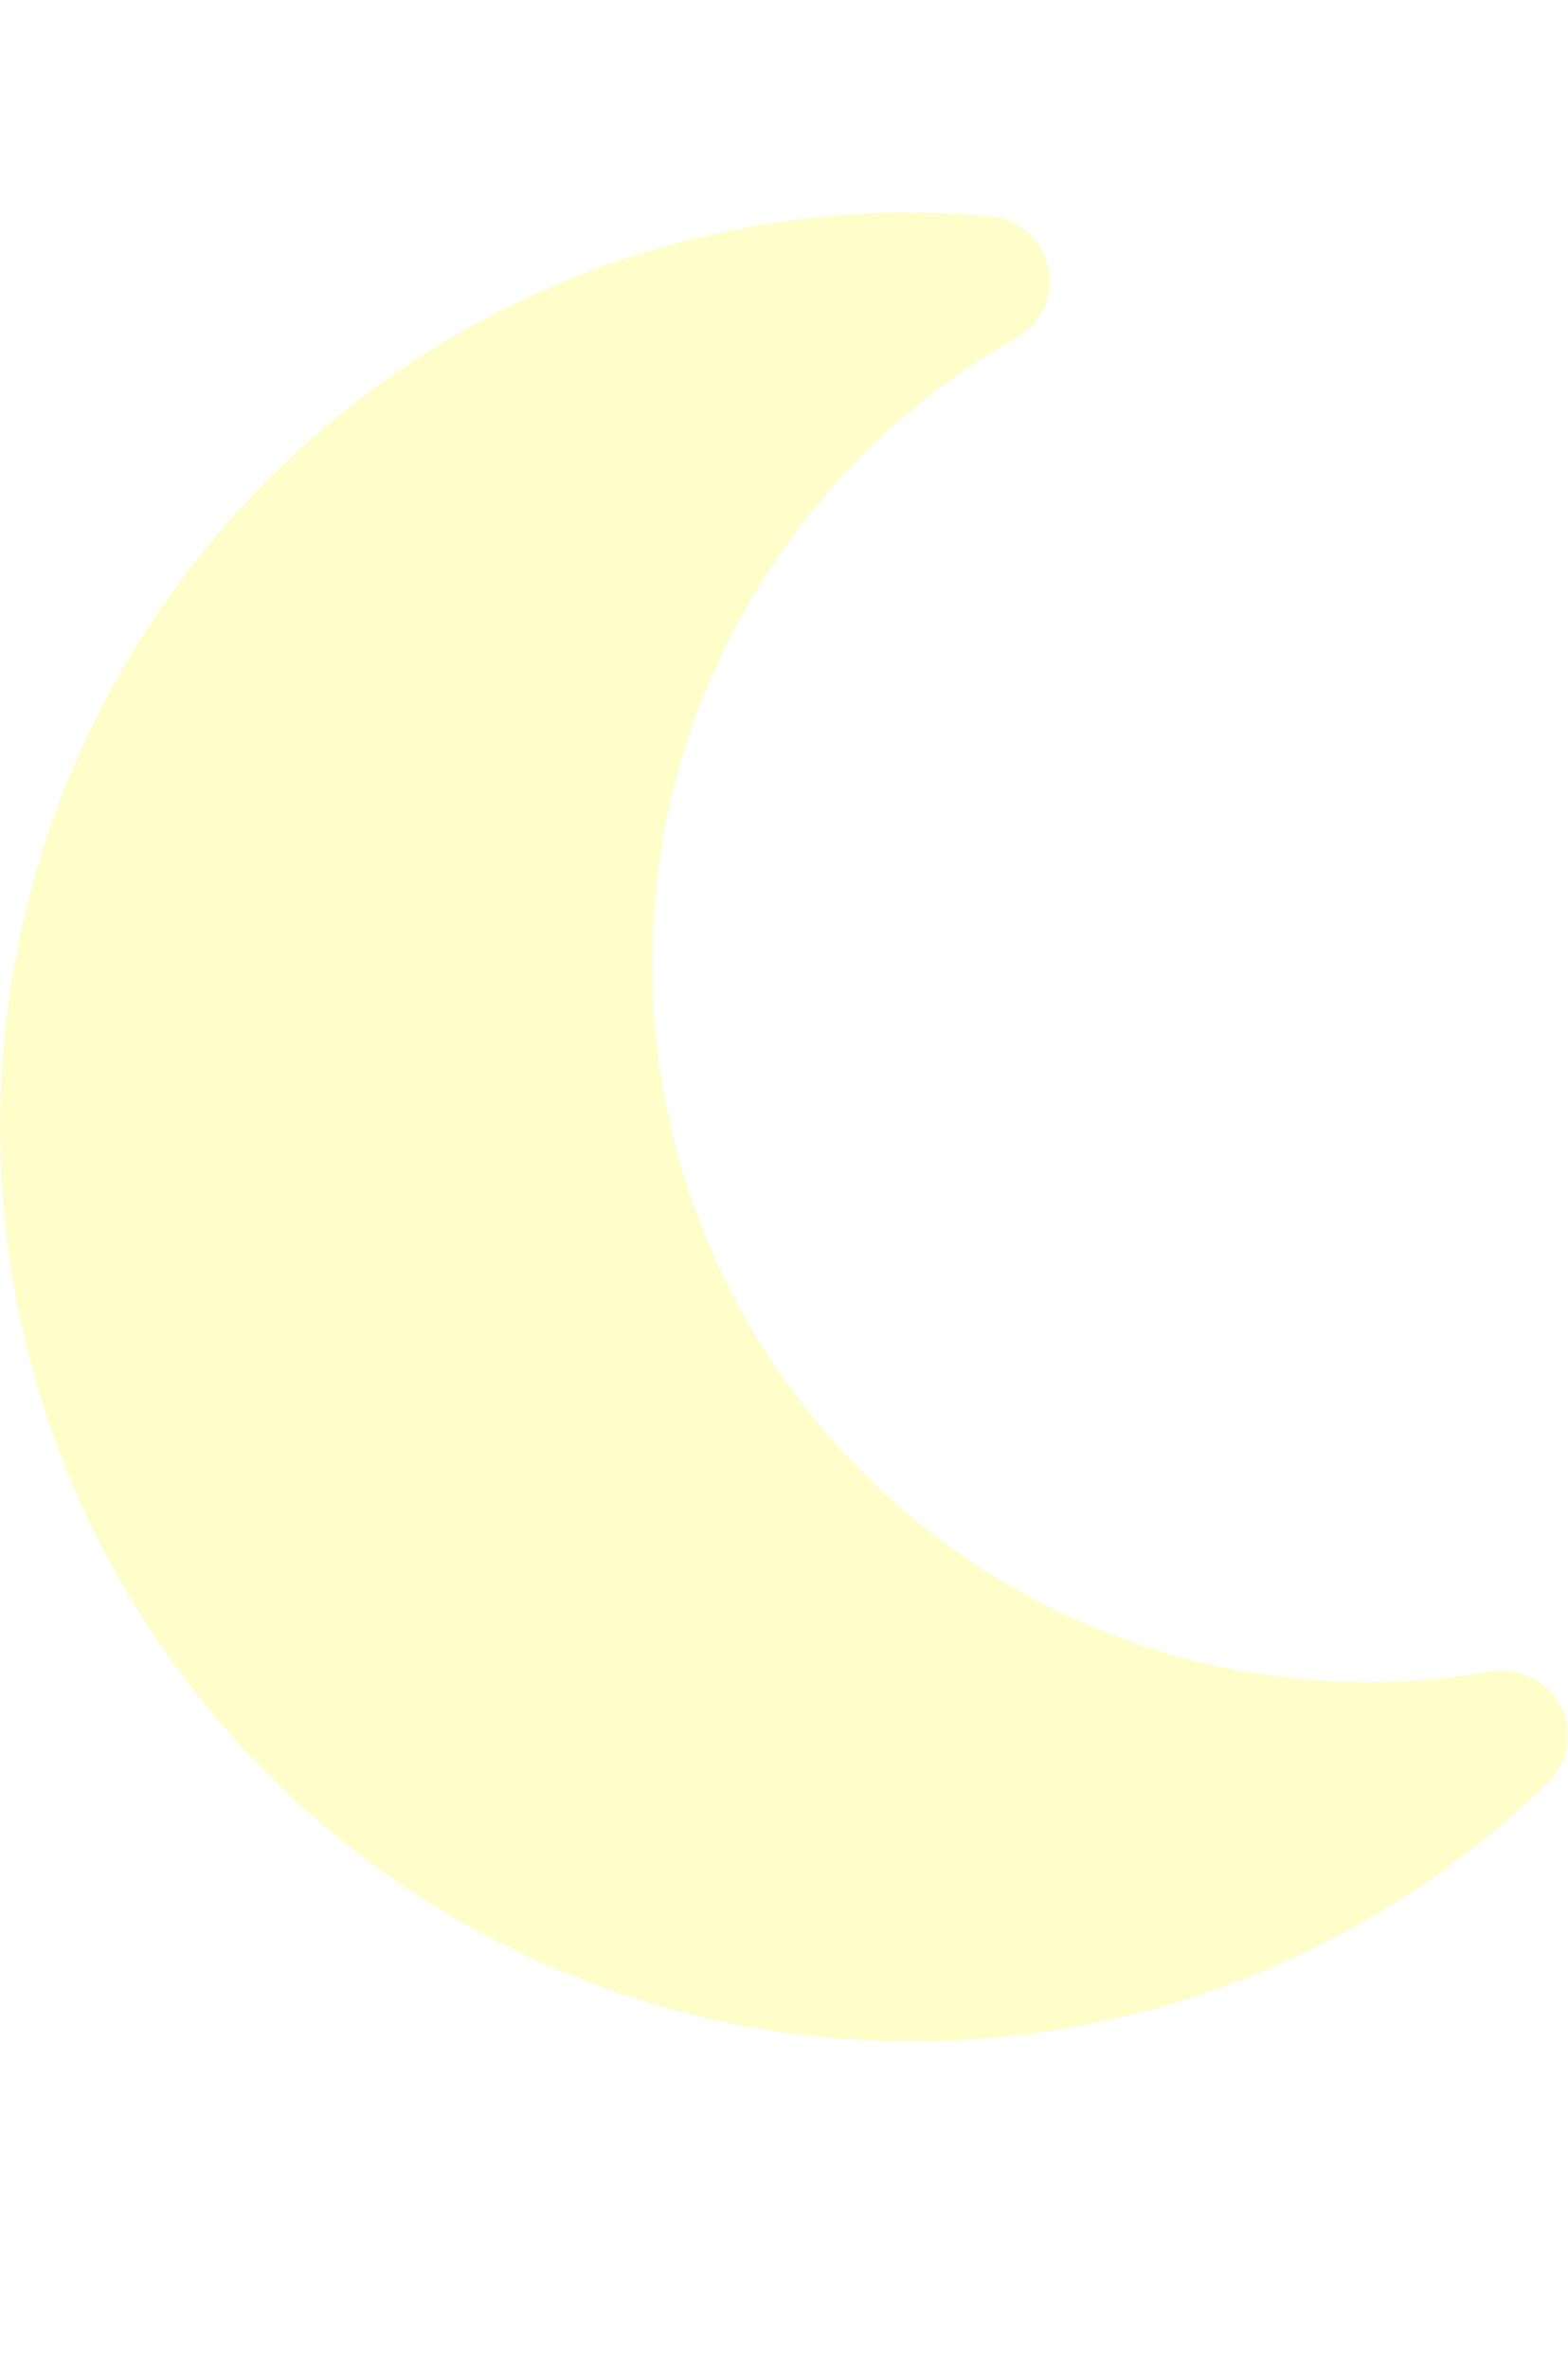
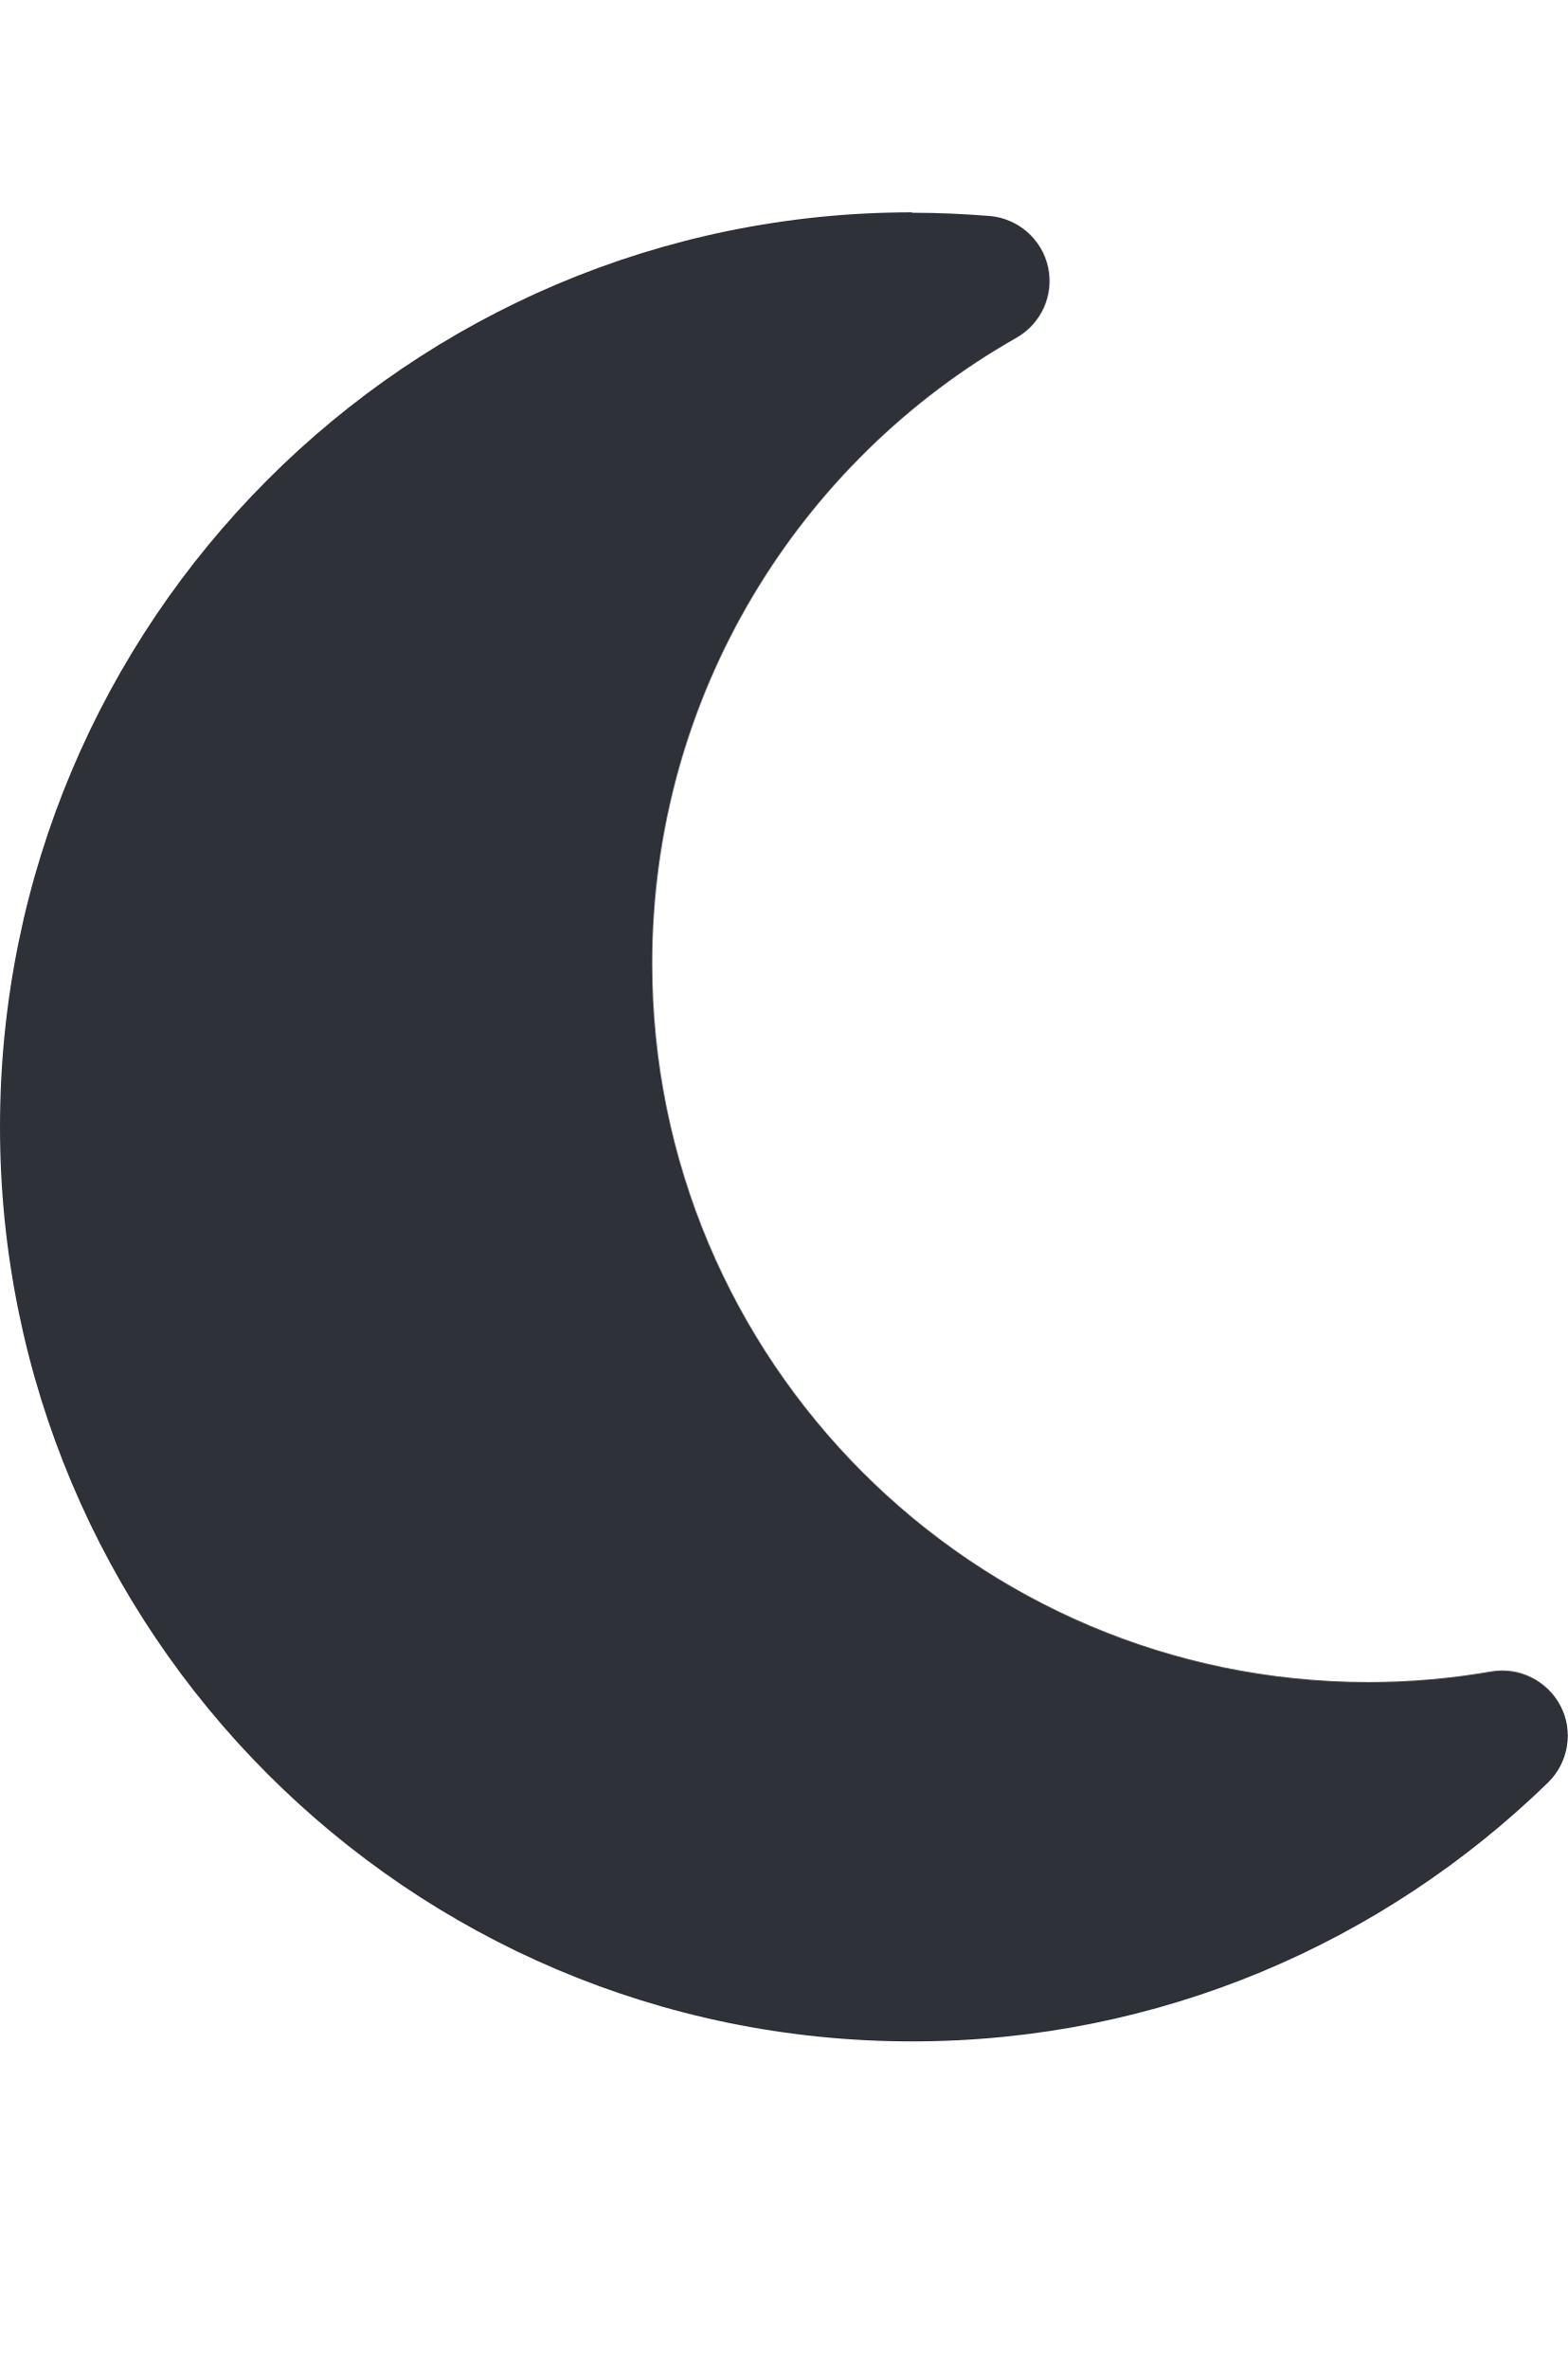
<svg xmlns="http://www.w3.org/2000/svg" viewBox="0 -20 384 580">
-   <path fill="#fffecb" d="M223.5 32C100 32 0 132.3 0 256S100 480 223.5 480c60.6 0 115.5-24.2 155.8-63.4c5-4.9 6.3-12.5 3.1-18.7s-10.1-9.7-17-8.5c-9.8 1.7-19.8 2.6-30.1 2.6c-96.9 0-175.5-78.8-175.5-176c0-65.8 36-123.1 89.3-153.3c6.1-3.5 9.2-10.5 7.7-17.3s-7.3-11.9-14.3-12.5c-6.3-.5-12.6-.8-19-.8z" />
+   <path fill="#2e3138" d="M223.5 32C100 32 0 132.3 0 256S100 480 223.5 480c60.6 0 115.5-24.2 155.8-63.4c5-4.9 6.3-12.5 3.1-18.7s-10.1-9.7-17-8.5c-9.8 1.7-19.8 2.6-30.1 2.6c-96.9 0-175.5-78.8-175.5-176c0-65.8 36-123.1 89.3-153.3c6.1-3.5 9.2-10.5 7.7-17.3s-7.3-11.9-14.3-12.5c-6.3-.5-12.6-.8-19-.8z" />
</svg>
